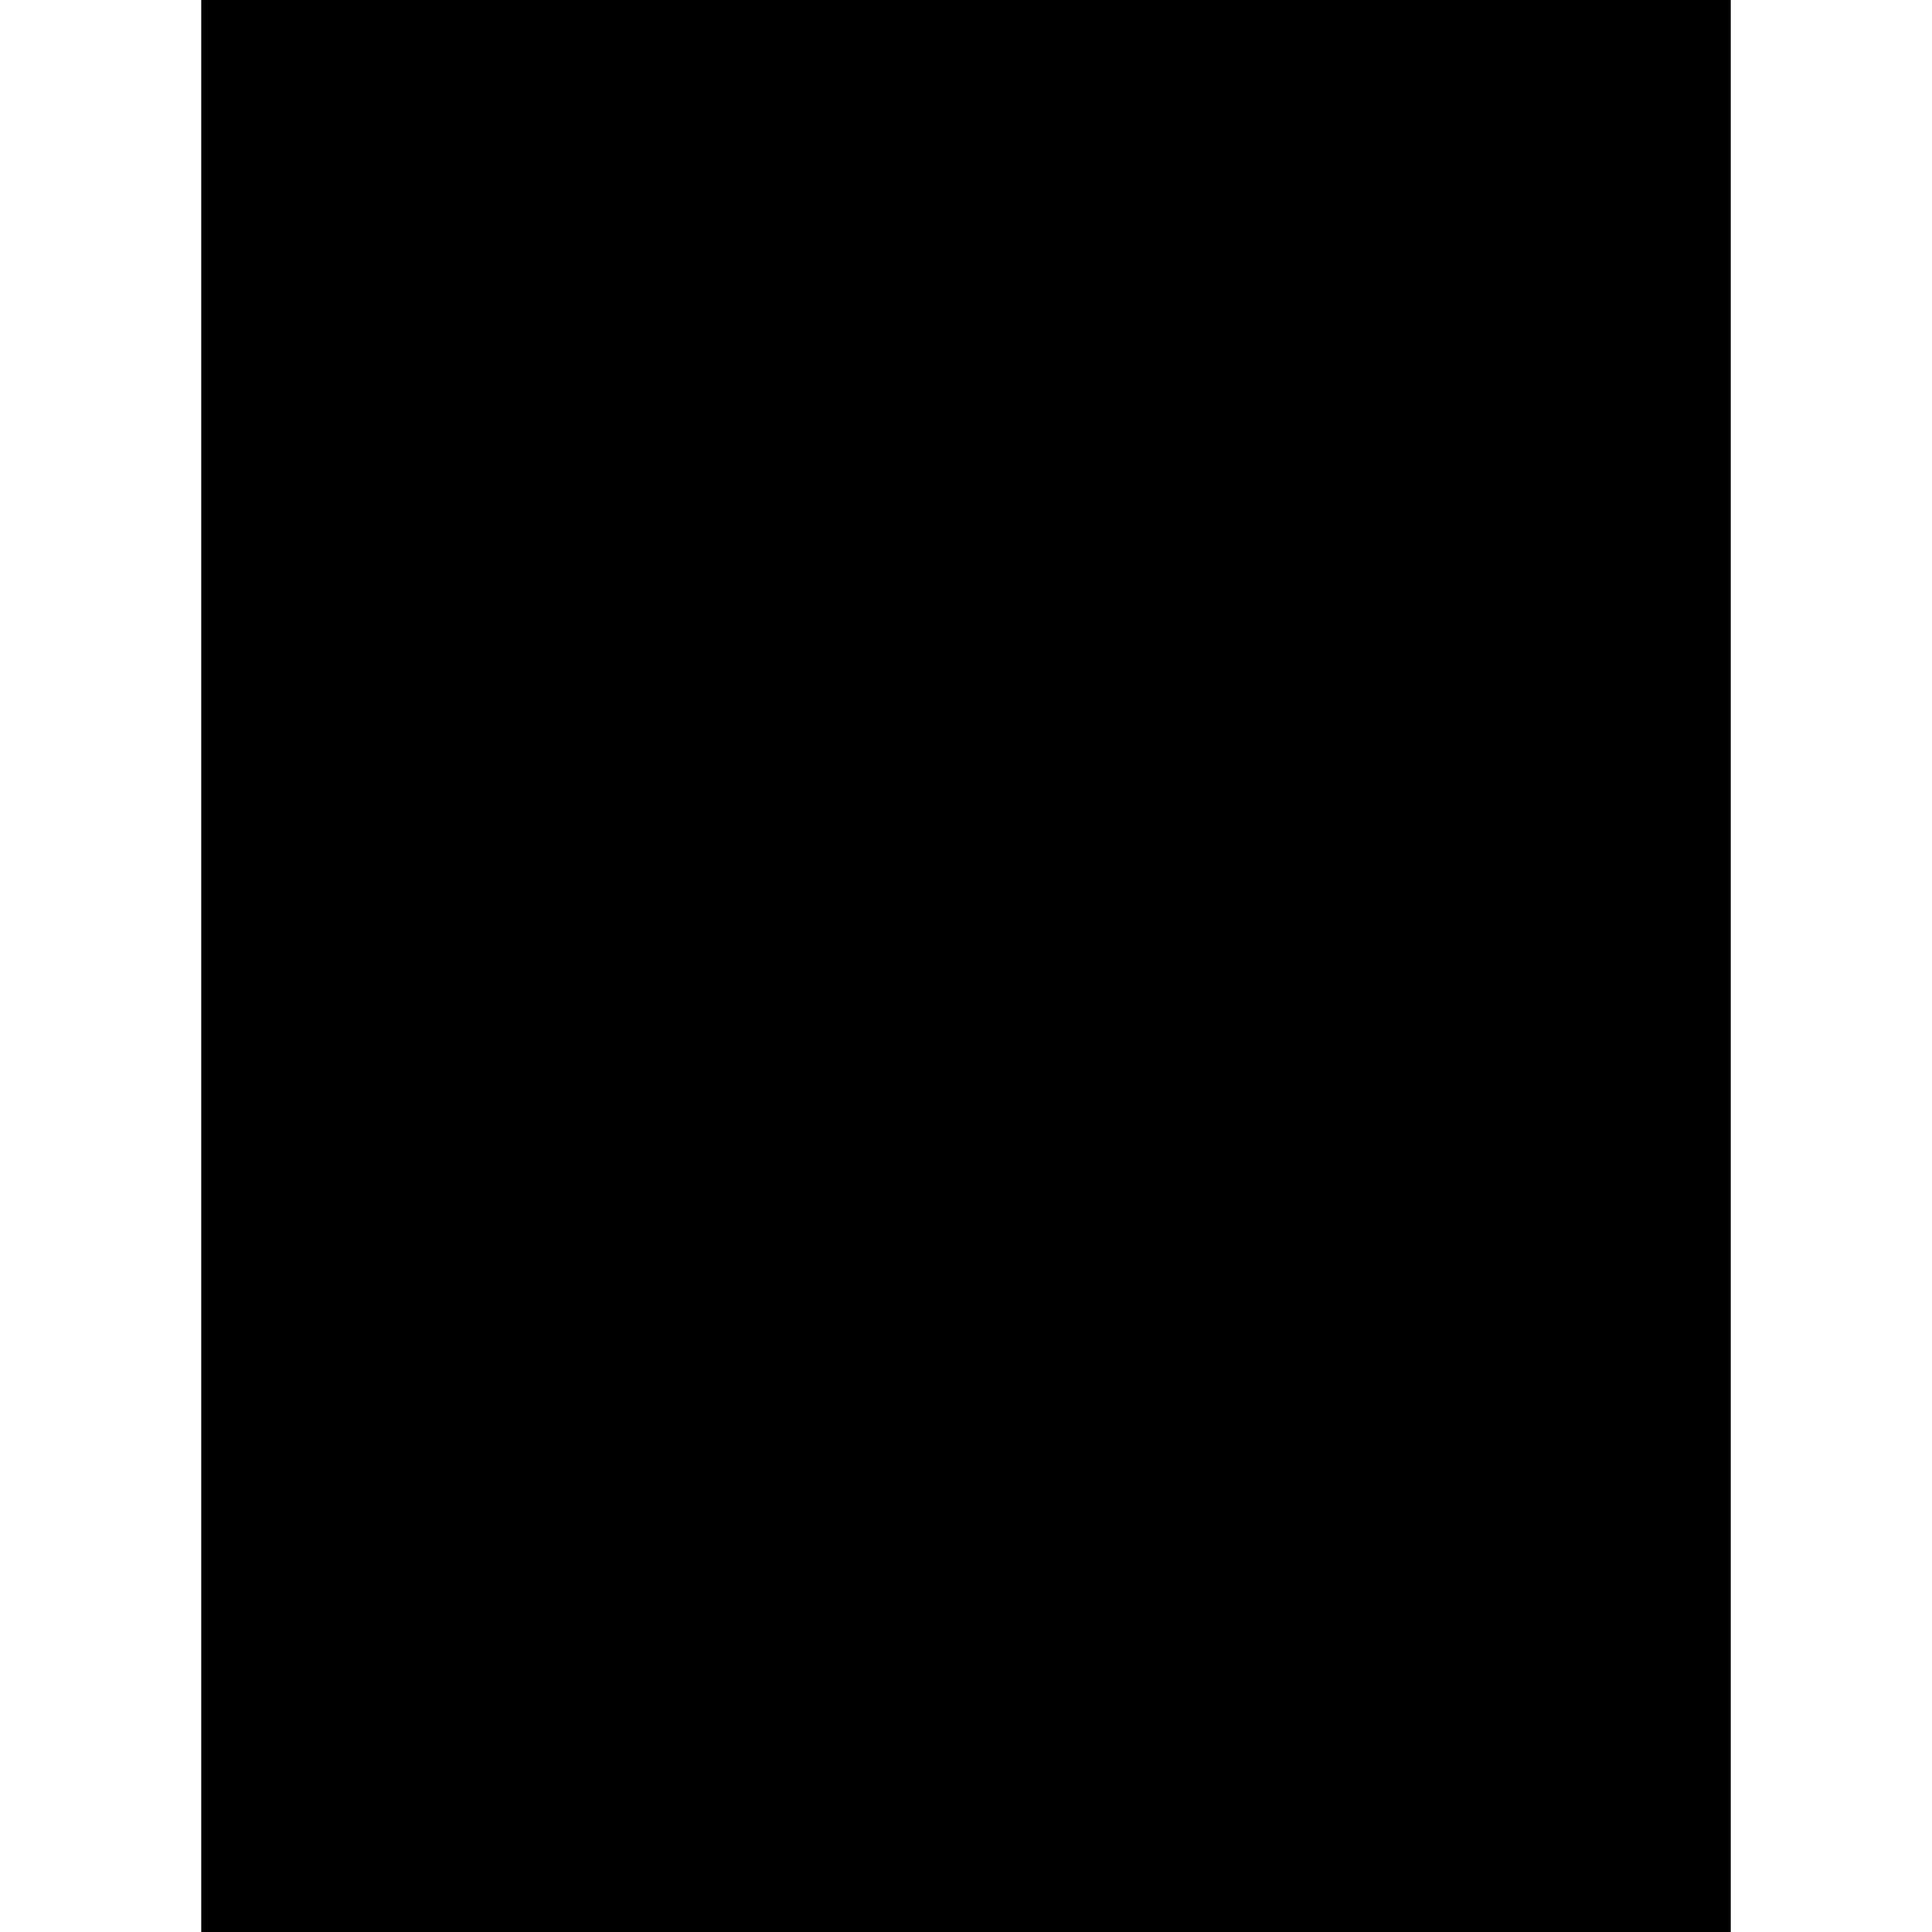
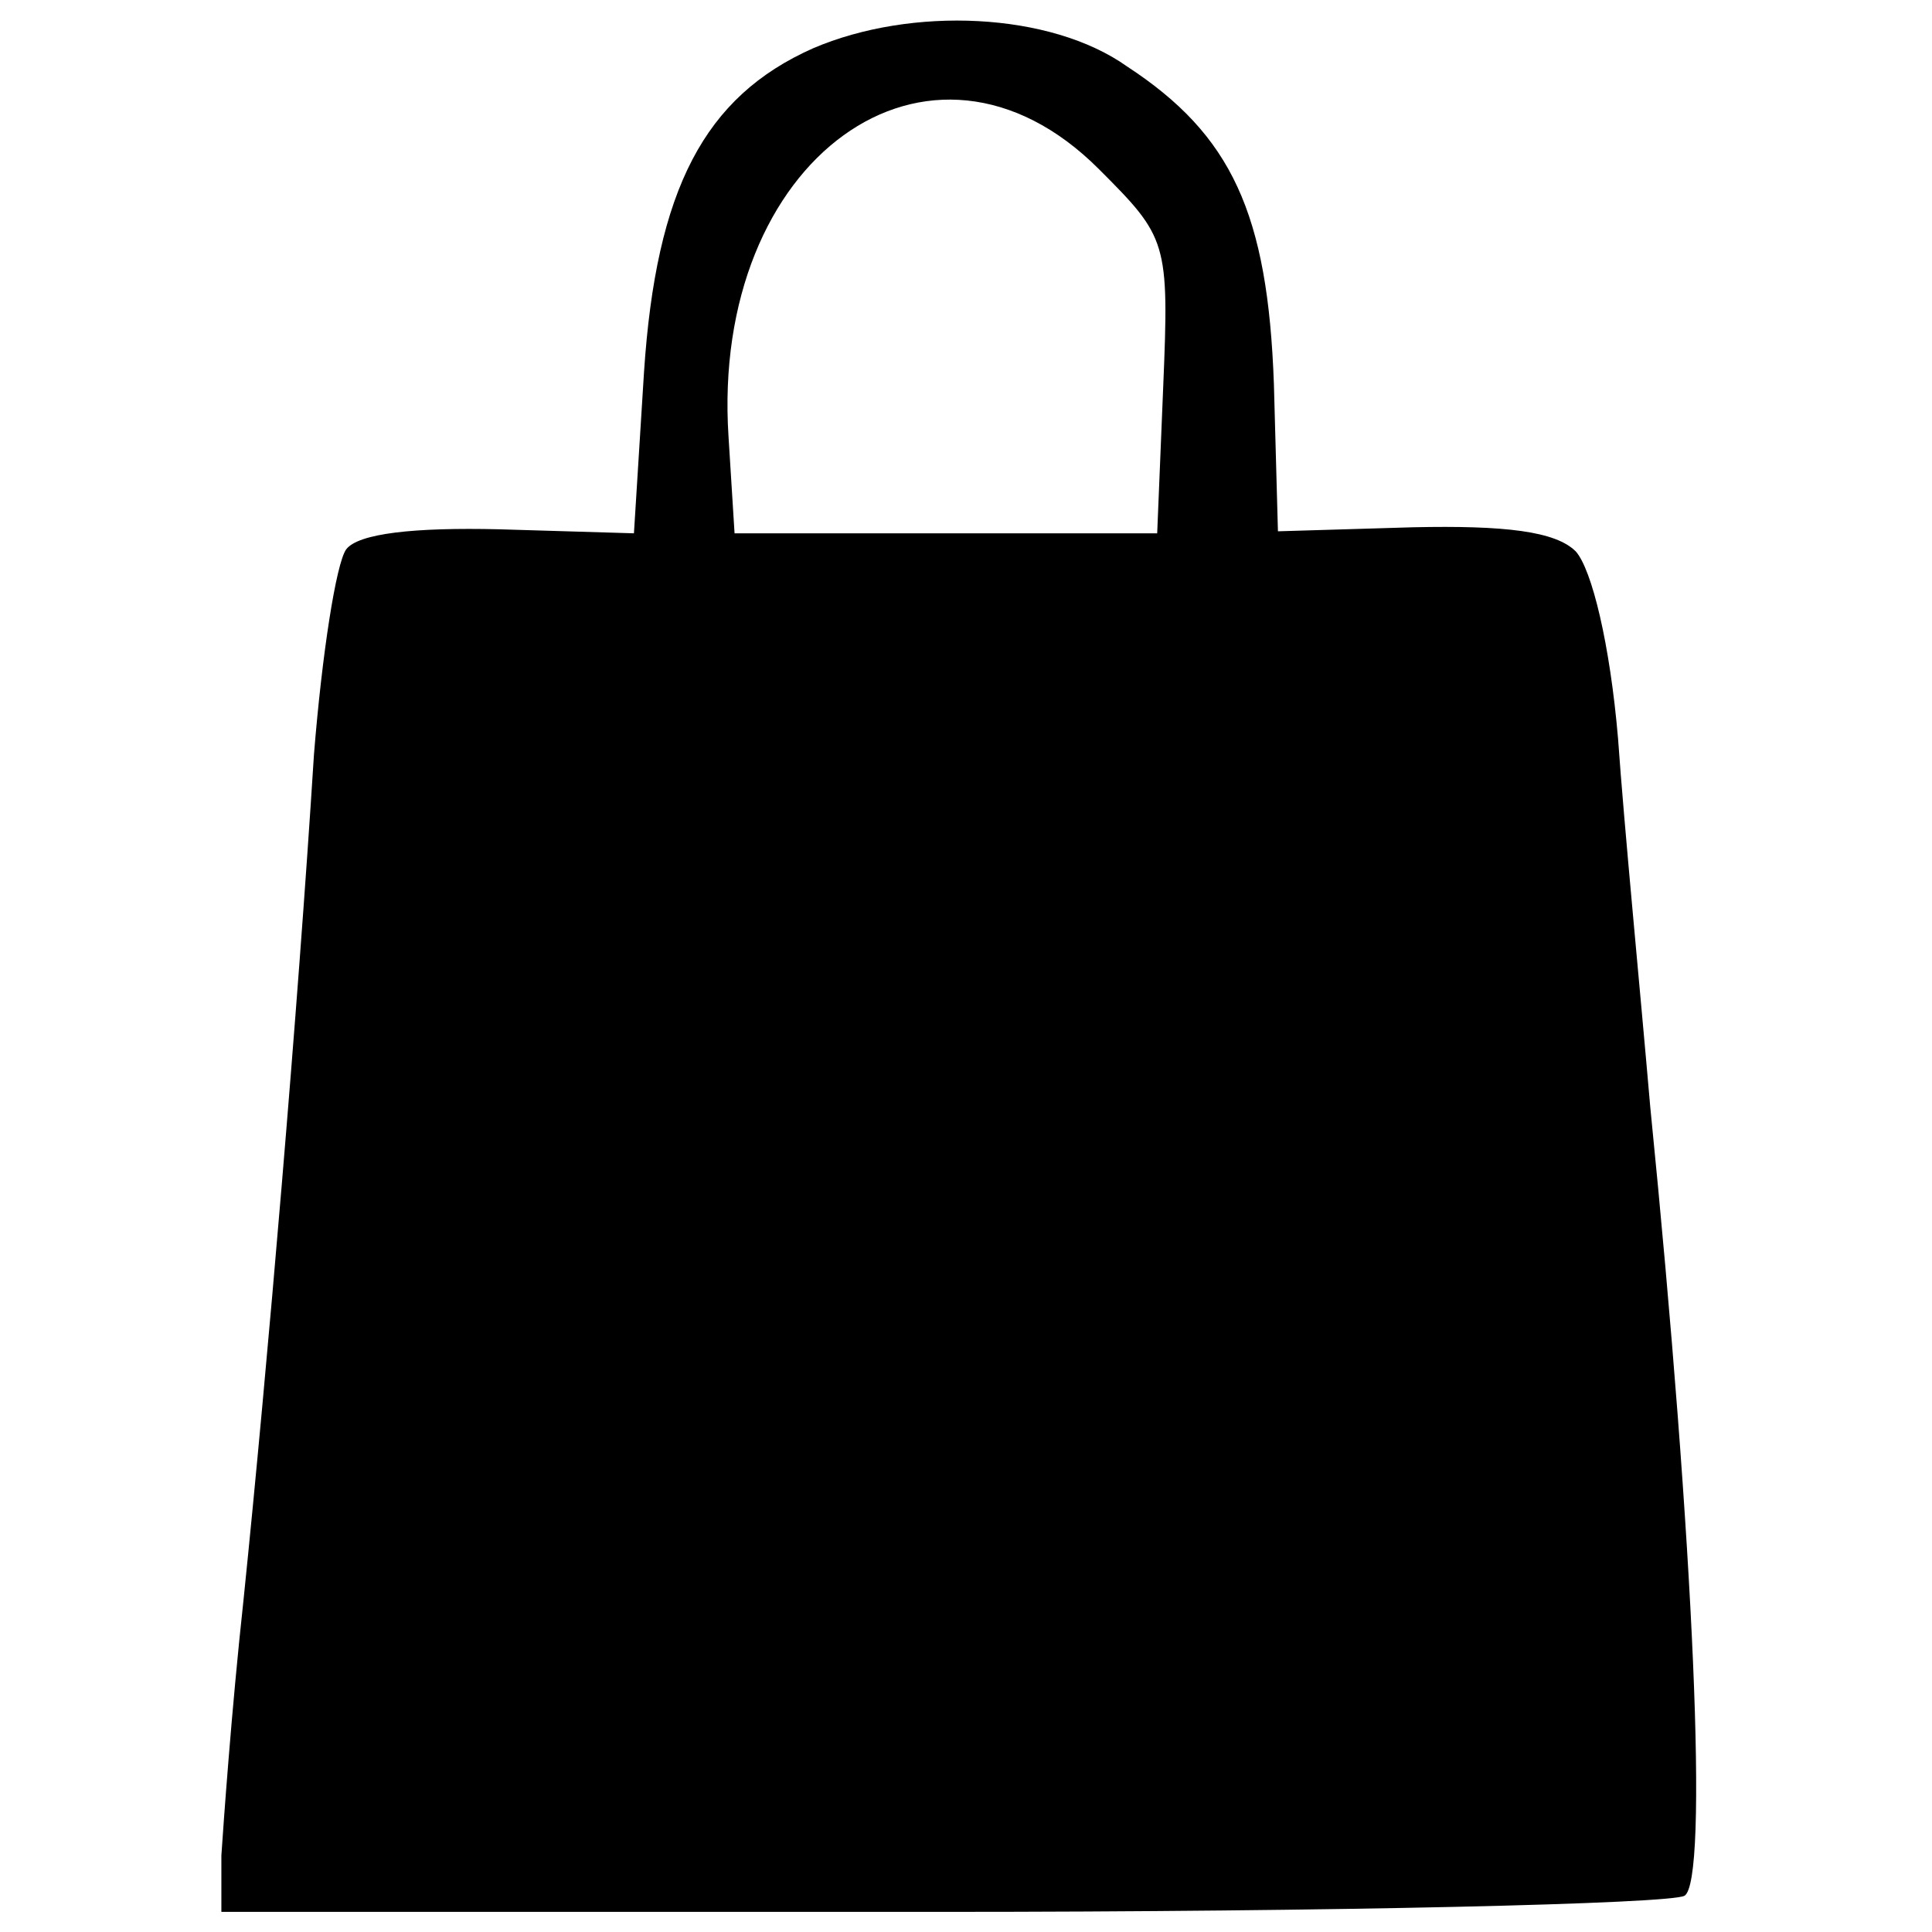
<svg xmlns="http://www.w3.org/2000/svg" version="1.0" width="96pt" height="96pt" viewBox="0 0 96 96" preserveAspectRatio="xMidYMid meet">
  <g transform="translate(0,96) scale(0.1,-0.1)" fill="#000000" stroke="none">
-     <path d="M100 480 l0 -480 380 0 380 0 0 480 0 480 -380 0 -380 0 0 -480z" />
+     <path d="M404 936 c-54 -24 -78 -70 -84 -161 l-5 -80 -67 2 c-42 1 -70 -2 -76 -10 -5 -7 -12 -52 -16 -102 -8 -127 -23 -303 -35 -420 -6 -55 -10 -112 -11 -127 l0 -28 358 0 c196 0 362 4 369 8 12 7 5 172 -17 392 -5 58 -13 140 -16 183 -4 47 -13 84 -21 93 -10 10 -35 13 -81 12 l-67 -2 -2 73 c-3 85 -21 124 -73 158 -38 27 -107 30 -156 9z m142 -60 c34 -34 35 -36 32 -108 l-3 -73 -105 0 -105 0 -3 48 c-9 138 100 217 184 133z" />
  </g>
</svg>
